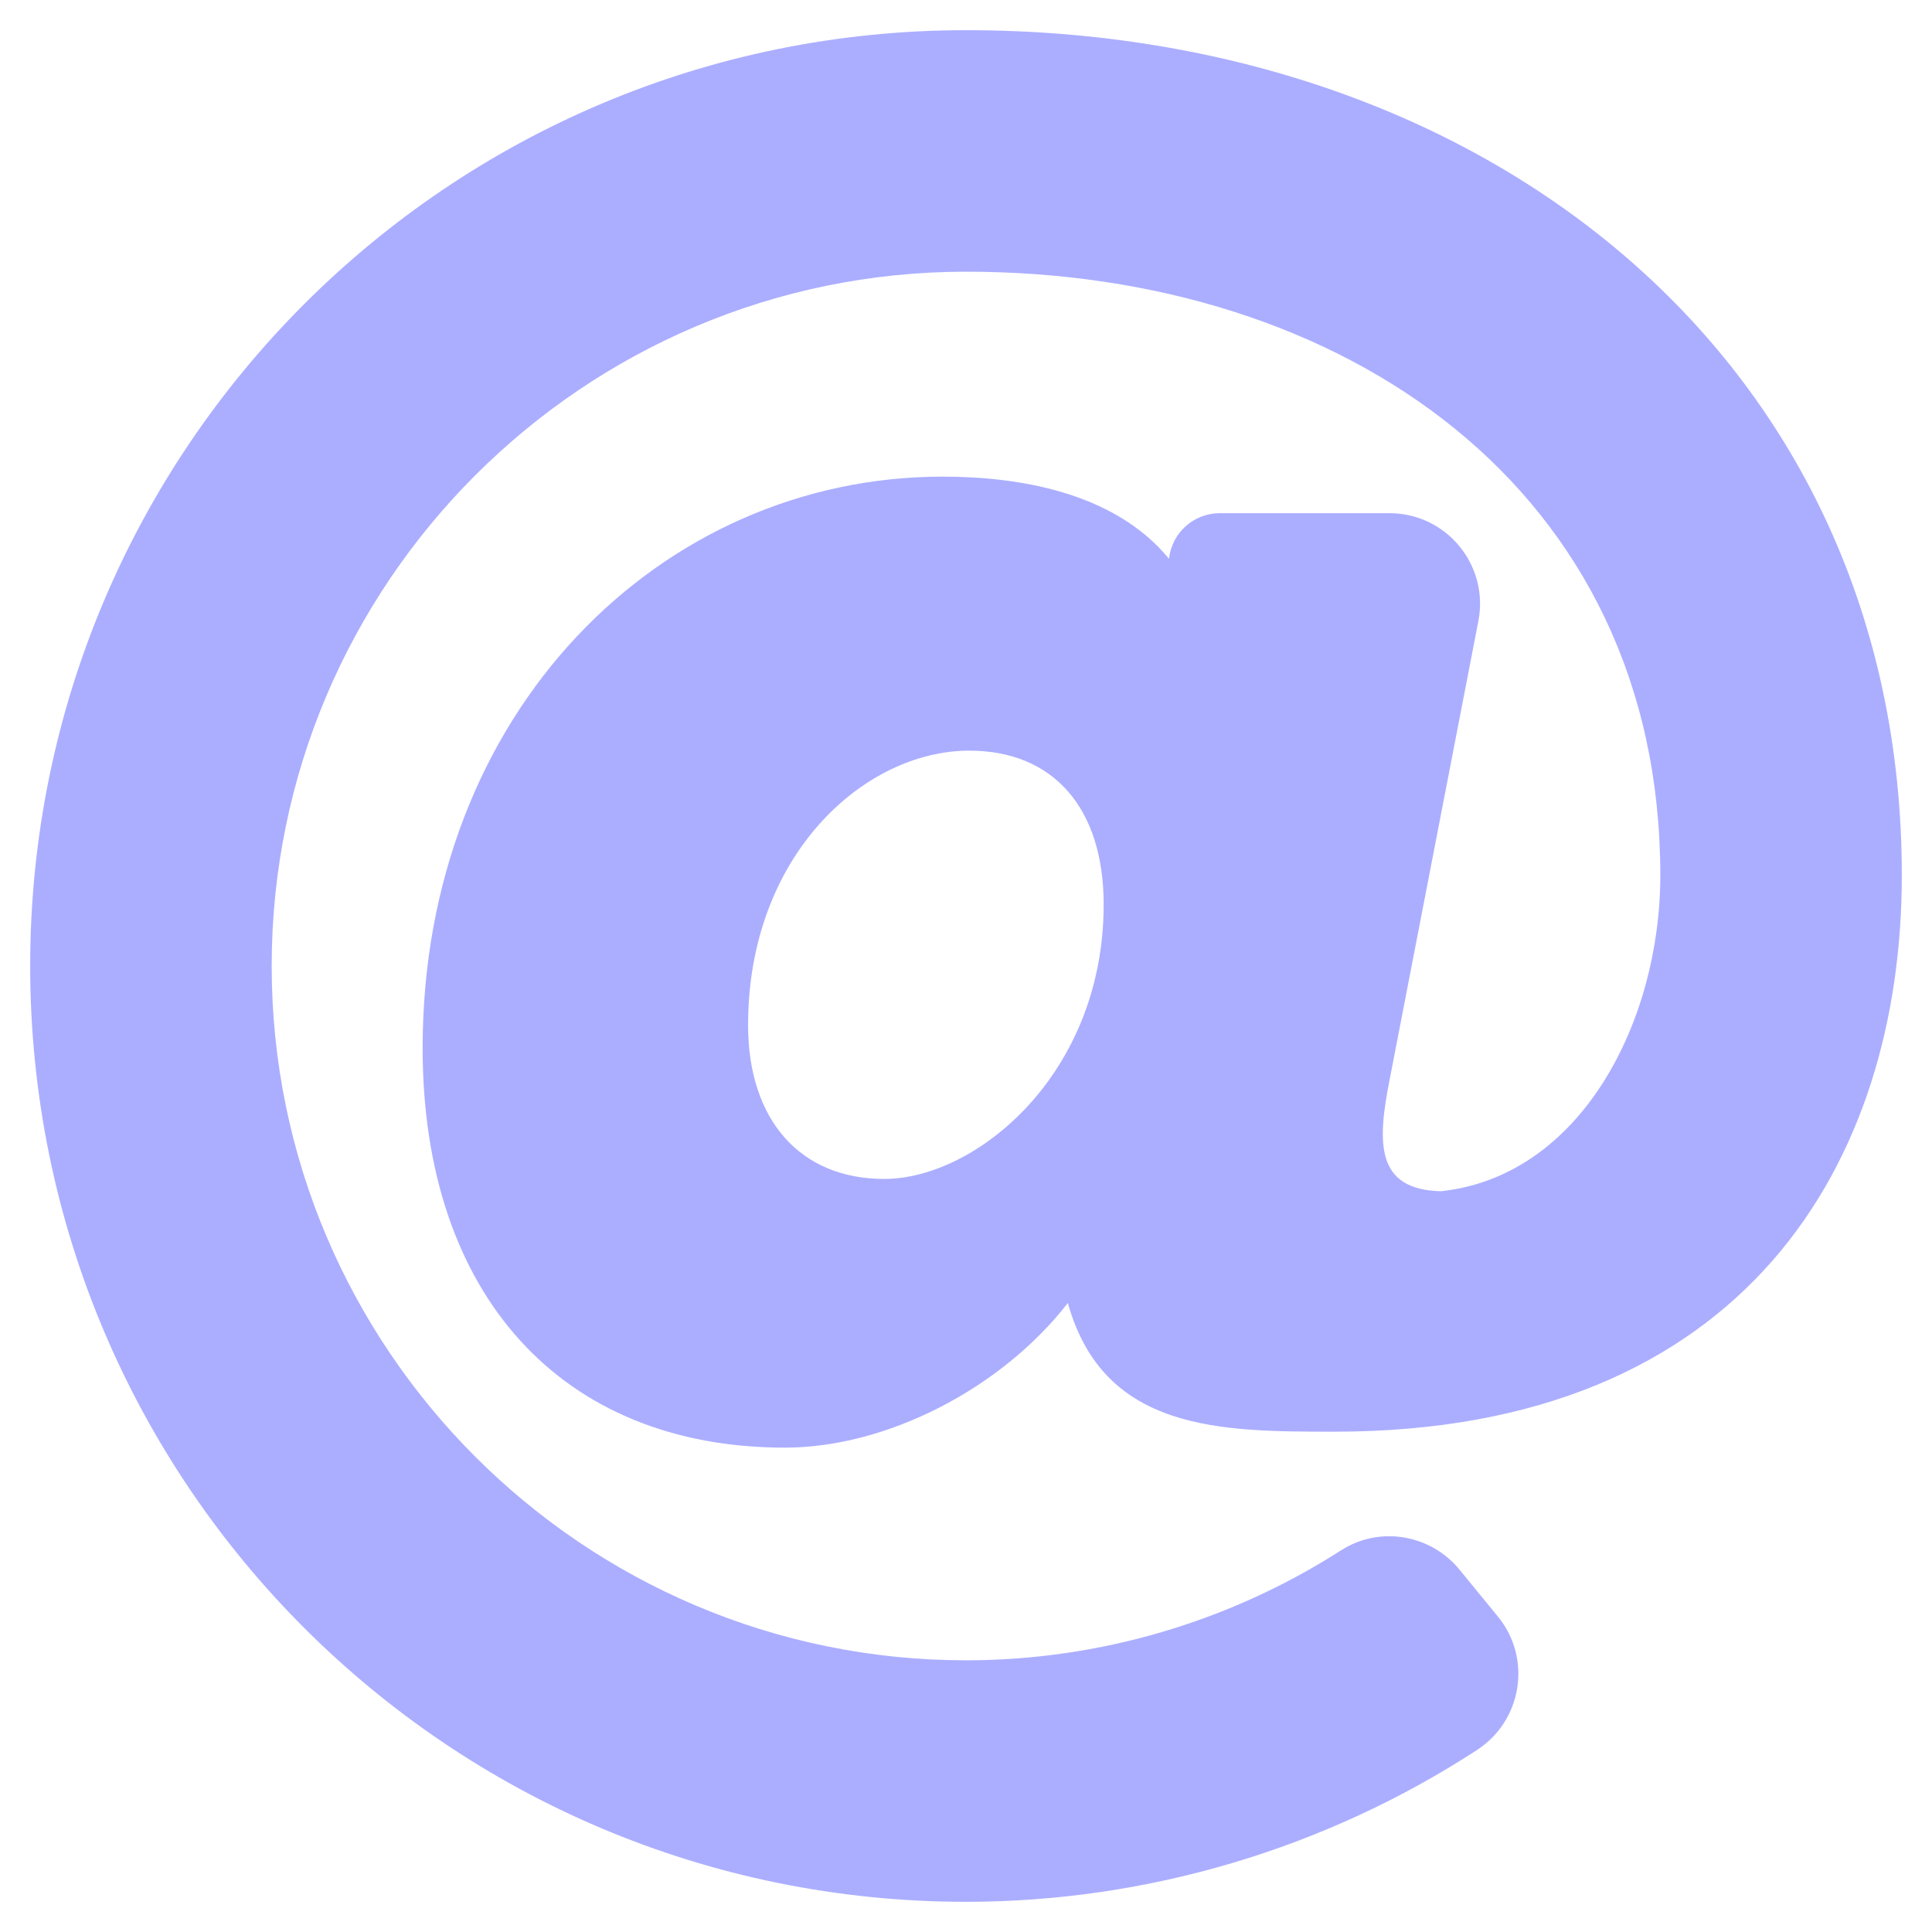
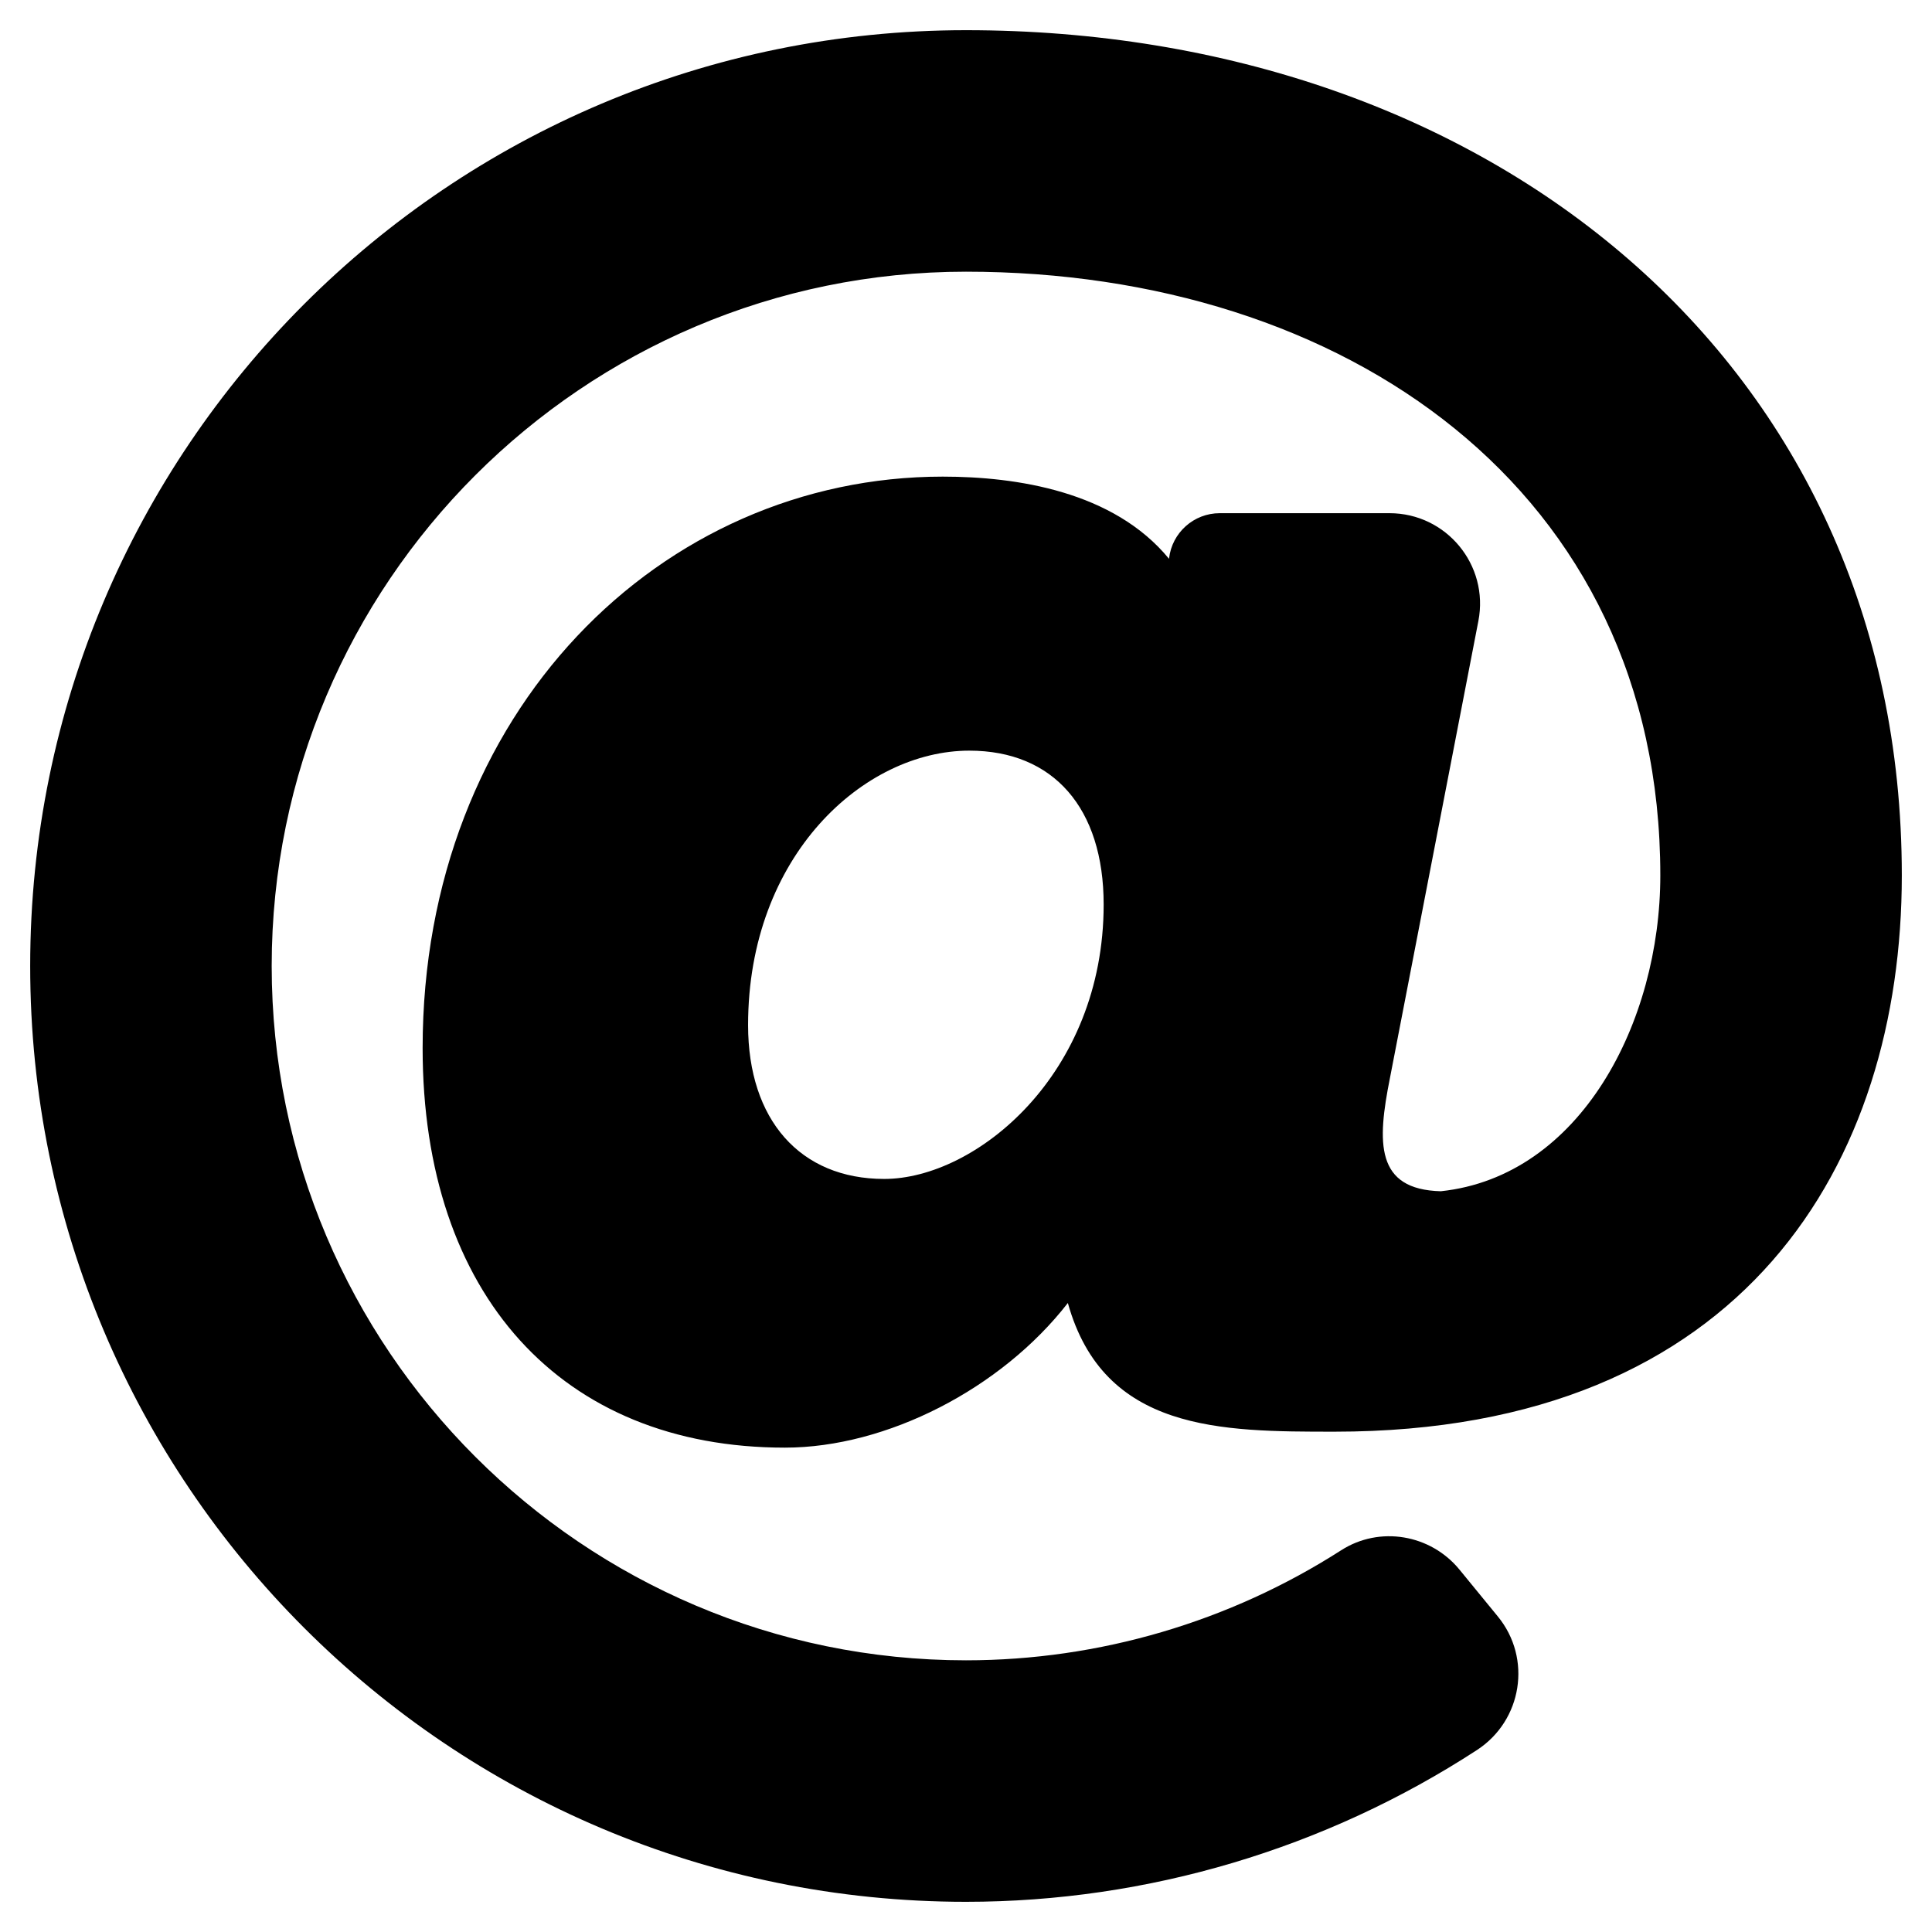
- <svg xmlns="http://www.w3.org/2000/svg" fill="#ABAEFF" aria-hidden="true" focusable="false" data-prefix="fas" data-icon="at" class="svg-inline--fa fa-at fa-w-16" role="img" viewBox="0 0 512 512">
+ <svg xmlns="http://www.w3.org/2000/svg" fill="#000" aria-hidden="true" focusable="false" data-prefix="fas" data-icon="at" class="svg-inline--fa fa-at fa-w-16" role="img" viewBox="0 0 512 512">
  <path d="M256 8C118.941 8 8 118.919 8 256c0 137.059 110.919 248 248 248 48.154 0 95.342-14.14 135.408-40.223 12.005-7.815 14.625-24.288 5.552-35.372l-10.177-12.433c-7.671-9.371-21.179-11.667-31.373-5.129C325.92 429.757 291.314 440 256 440c-101.458 0-184-82.542-184-184S154.542 72 256 72c100.139 0 184 57.619 184 160 0 38.786-21.093 79.742-58.17 83.693-17.349-.454-16.91-12.857-13.476-30.024l23.433-121.11C394.653 149.75 383.308 136 368.225 136h-44.981a13.518 13.518 0 0 0-13.432 11.993l-.01.092c-14.697-17.901-40.448-21.775-59.971-21.775-74.58 0-137.831 62.234-137.831 151.46 0 65.303 36.785 105.87 96 105.87 26.984 0 57.369-15.637 74.991-38.333 9.522 34.104 40.613 34.103 70.71 34.103C462.609 379.41 504 307.798 504 232 504 95.653 394.023 8 256 8zm-21.68 304.43c-22.249 0-36.07-15.623-36.07-40.771 0-44.993 30.779-72.729 58.63-72.729 22.292 0 35.601 15.241 35.601 40.77 0 45.061-33.875 72.73-58.161 72.73z" />
</svg>
